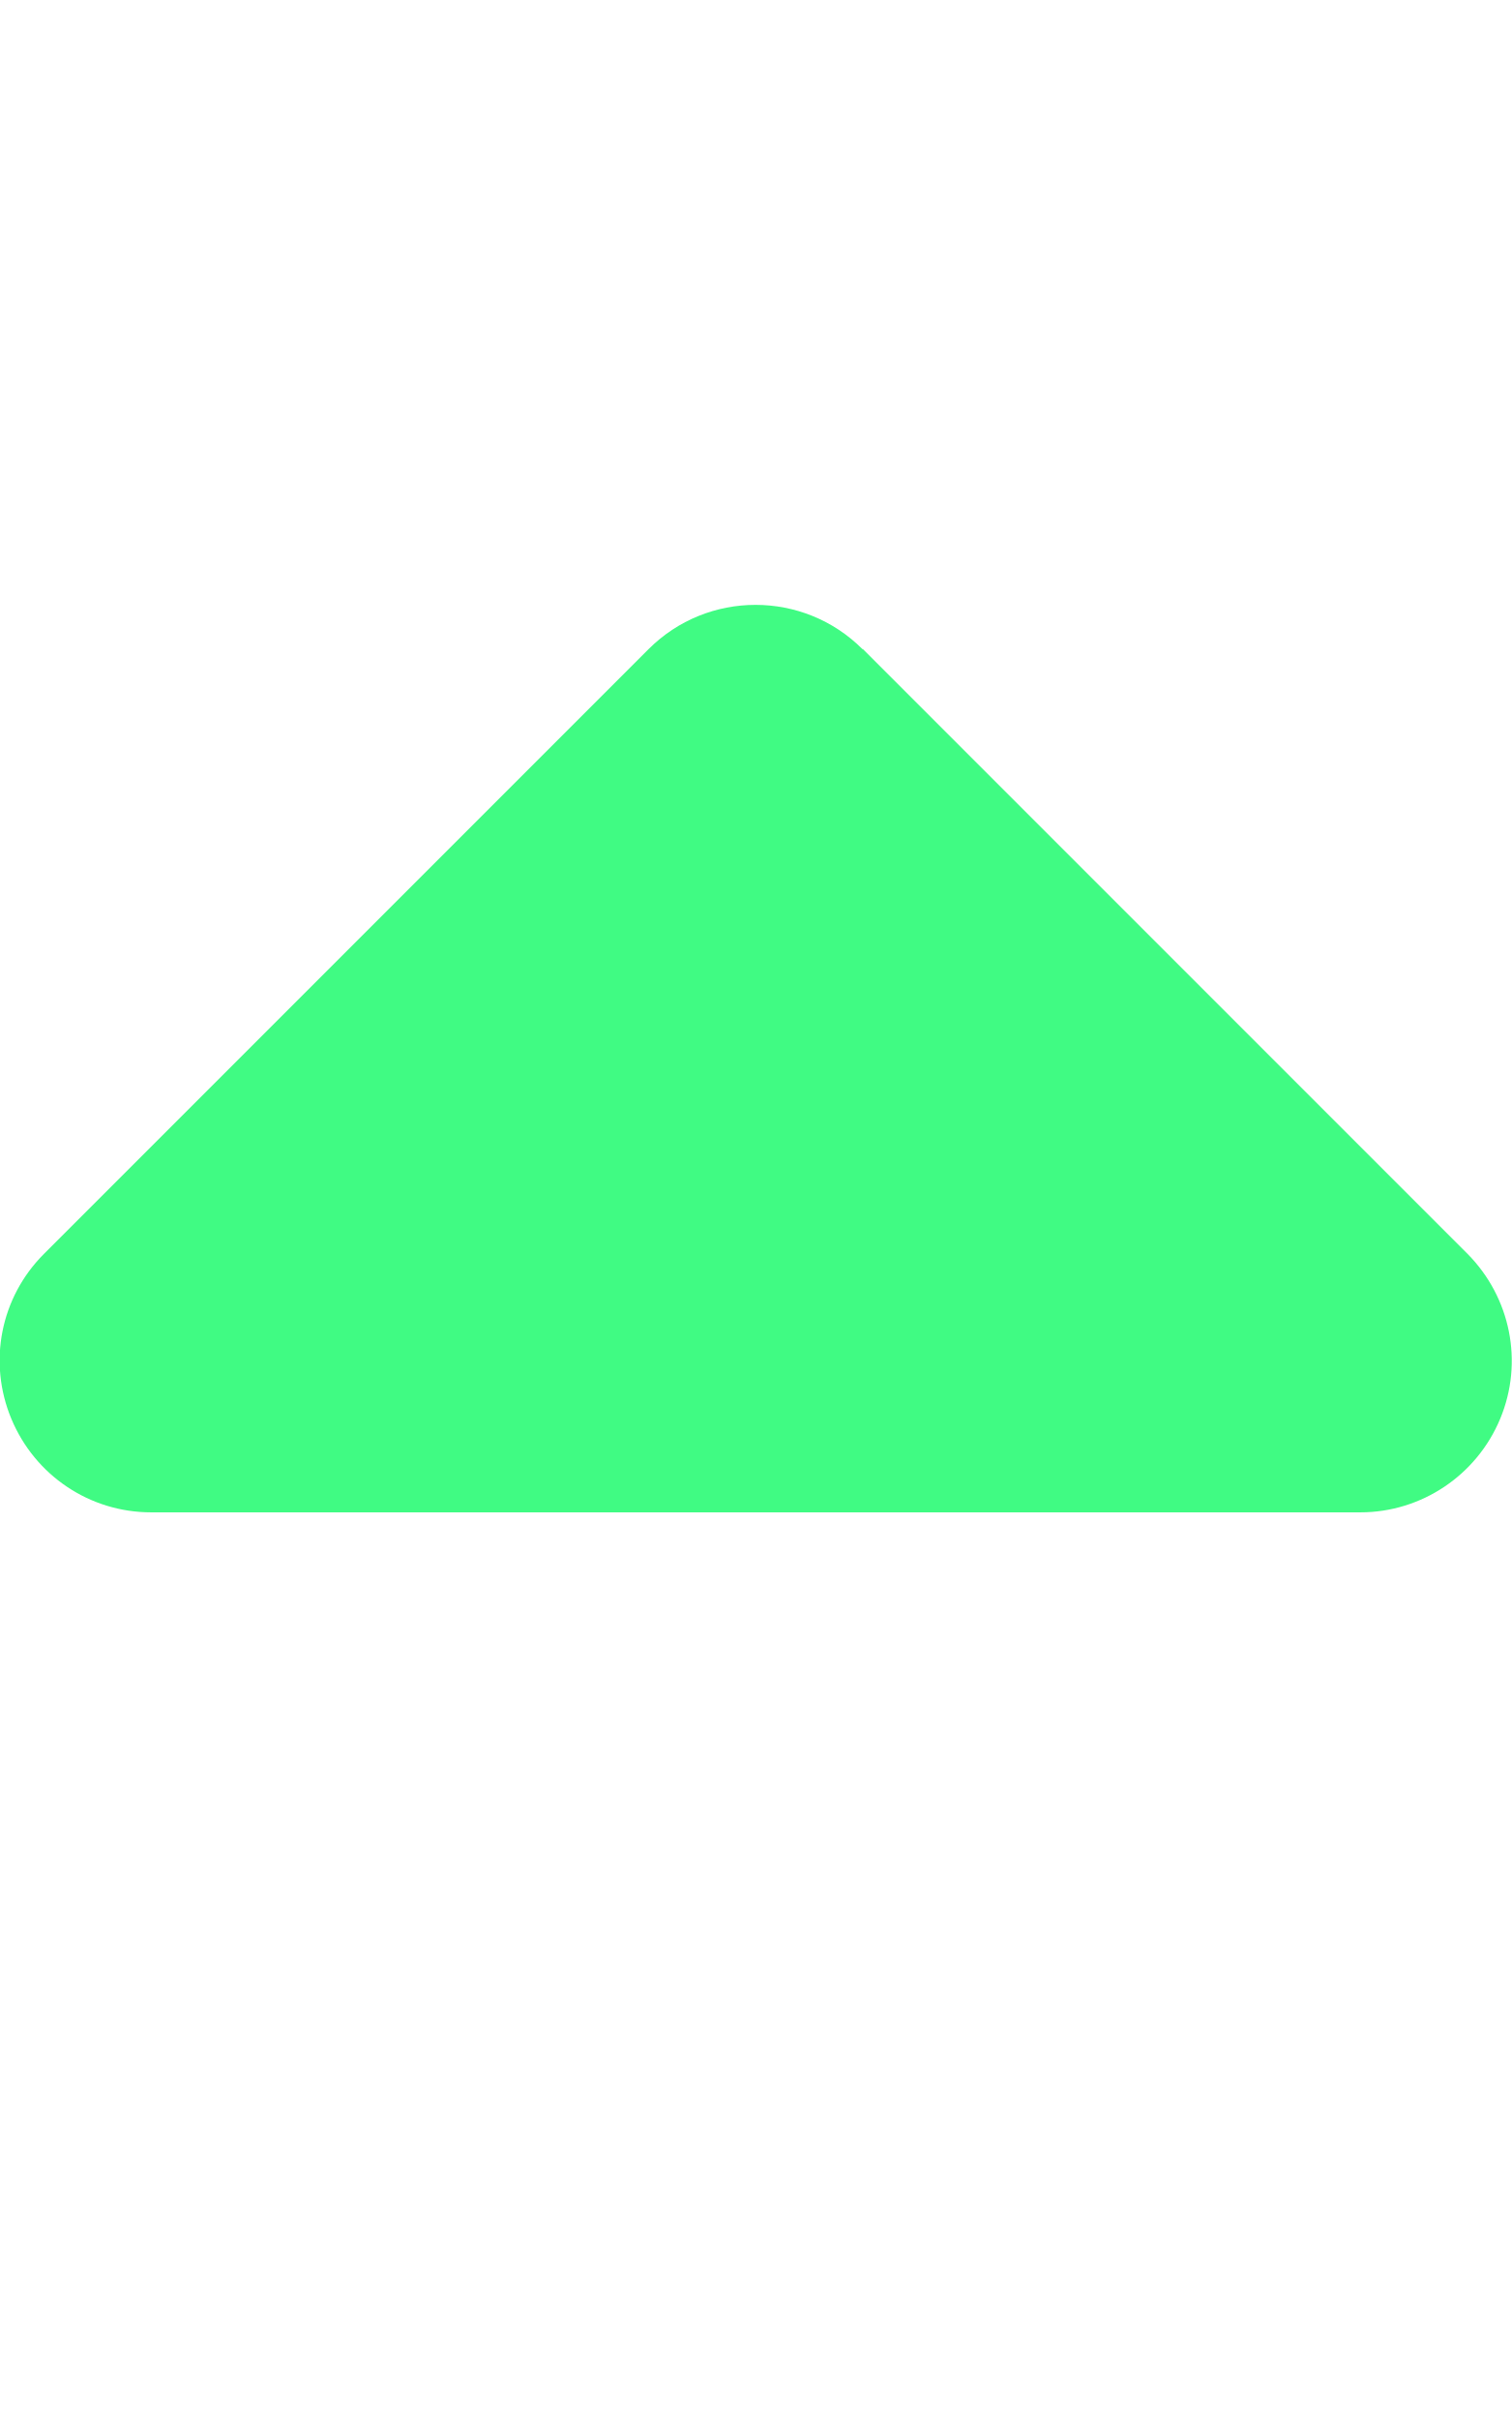
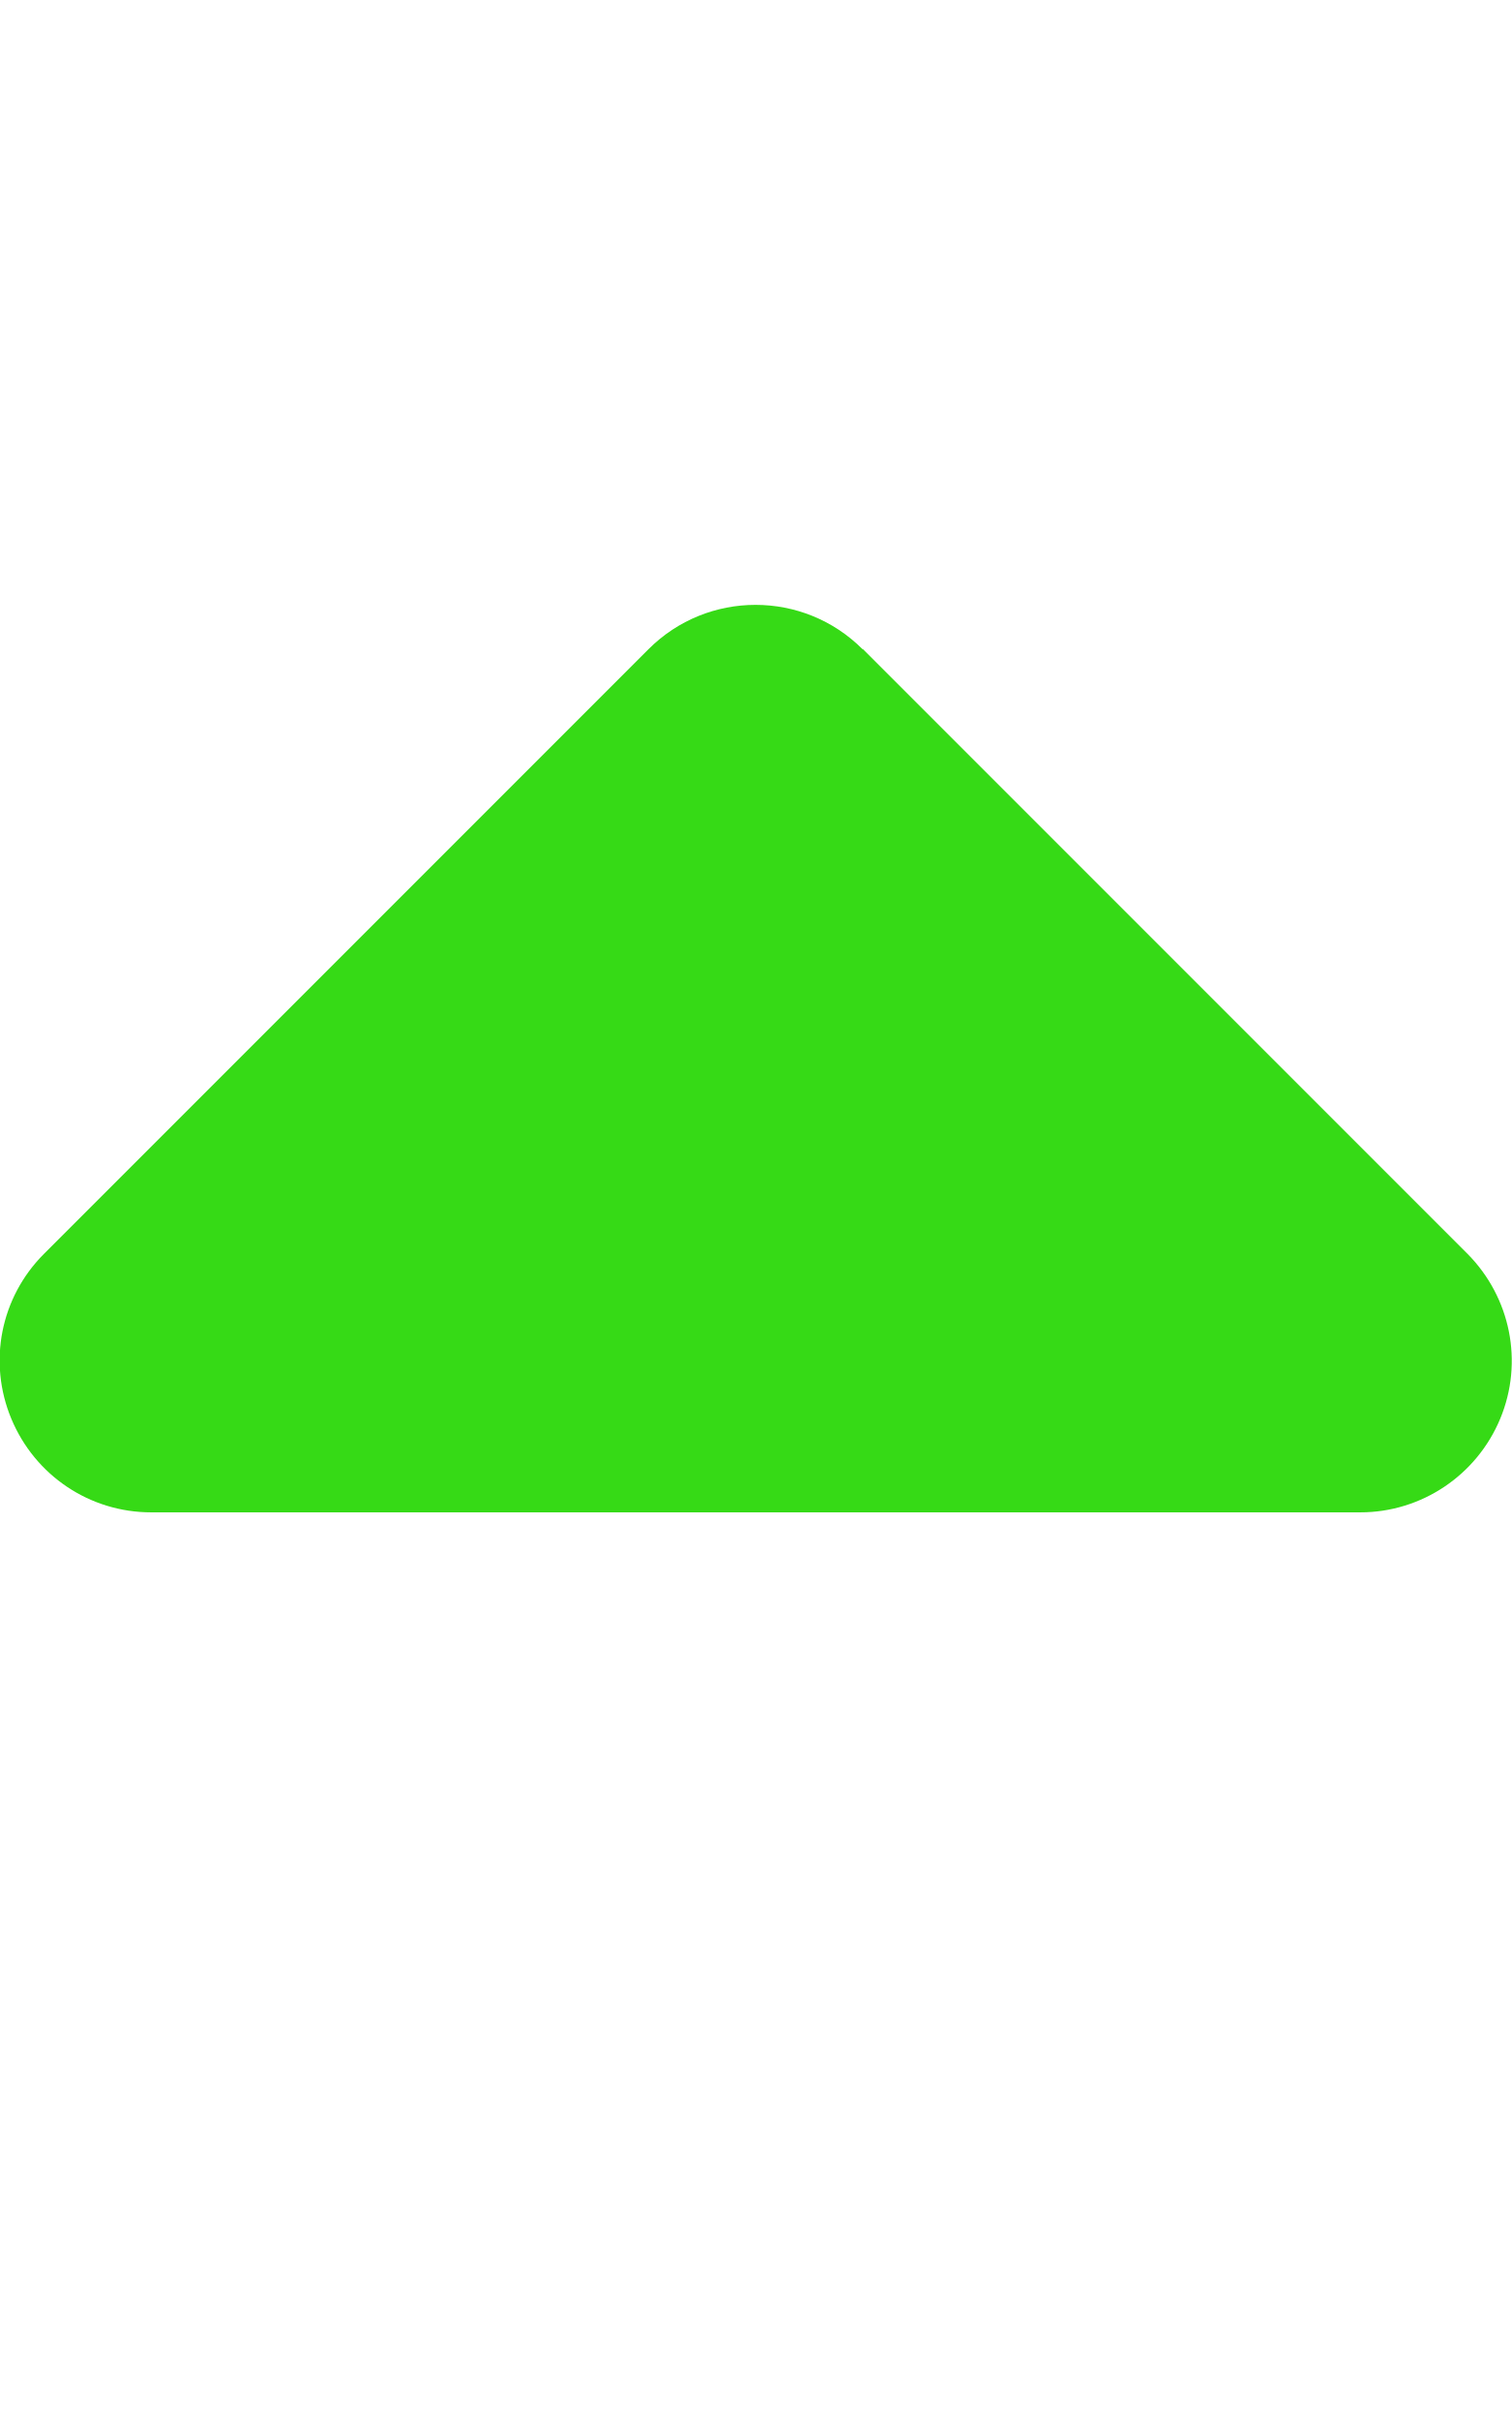
<svg xmlns="http://www.w3.org/2000/svg" viewBox="0 0 320 512">
-   <path fill="#40fb83" d="M182.6 137.4c-12.5-12.5-32.8-12.5-45.3 0l-128 128c-9.2 9.2-11.9 22.9-6.9 34.9s16.6 19.8 29.6 19.8l256 0c12.9 0 24.6-7.8 29.6-19.8s2.2-25.7-6.9-34.9l-128-128z" />
+   <path fill="#36da16" d="M182.6 137.4c-12.5-12.5-32.8-12.5-45.3 0l-128 128c-9.2 9.2-11.9 22.9-6.9 34.9s16.6 19.8 29.6 19.8l256 0c12.9 0 24.6-7.8 29.6-19.8s2.2-25.7-6.9-34.9l-128-128z" />
</svg>
